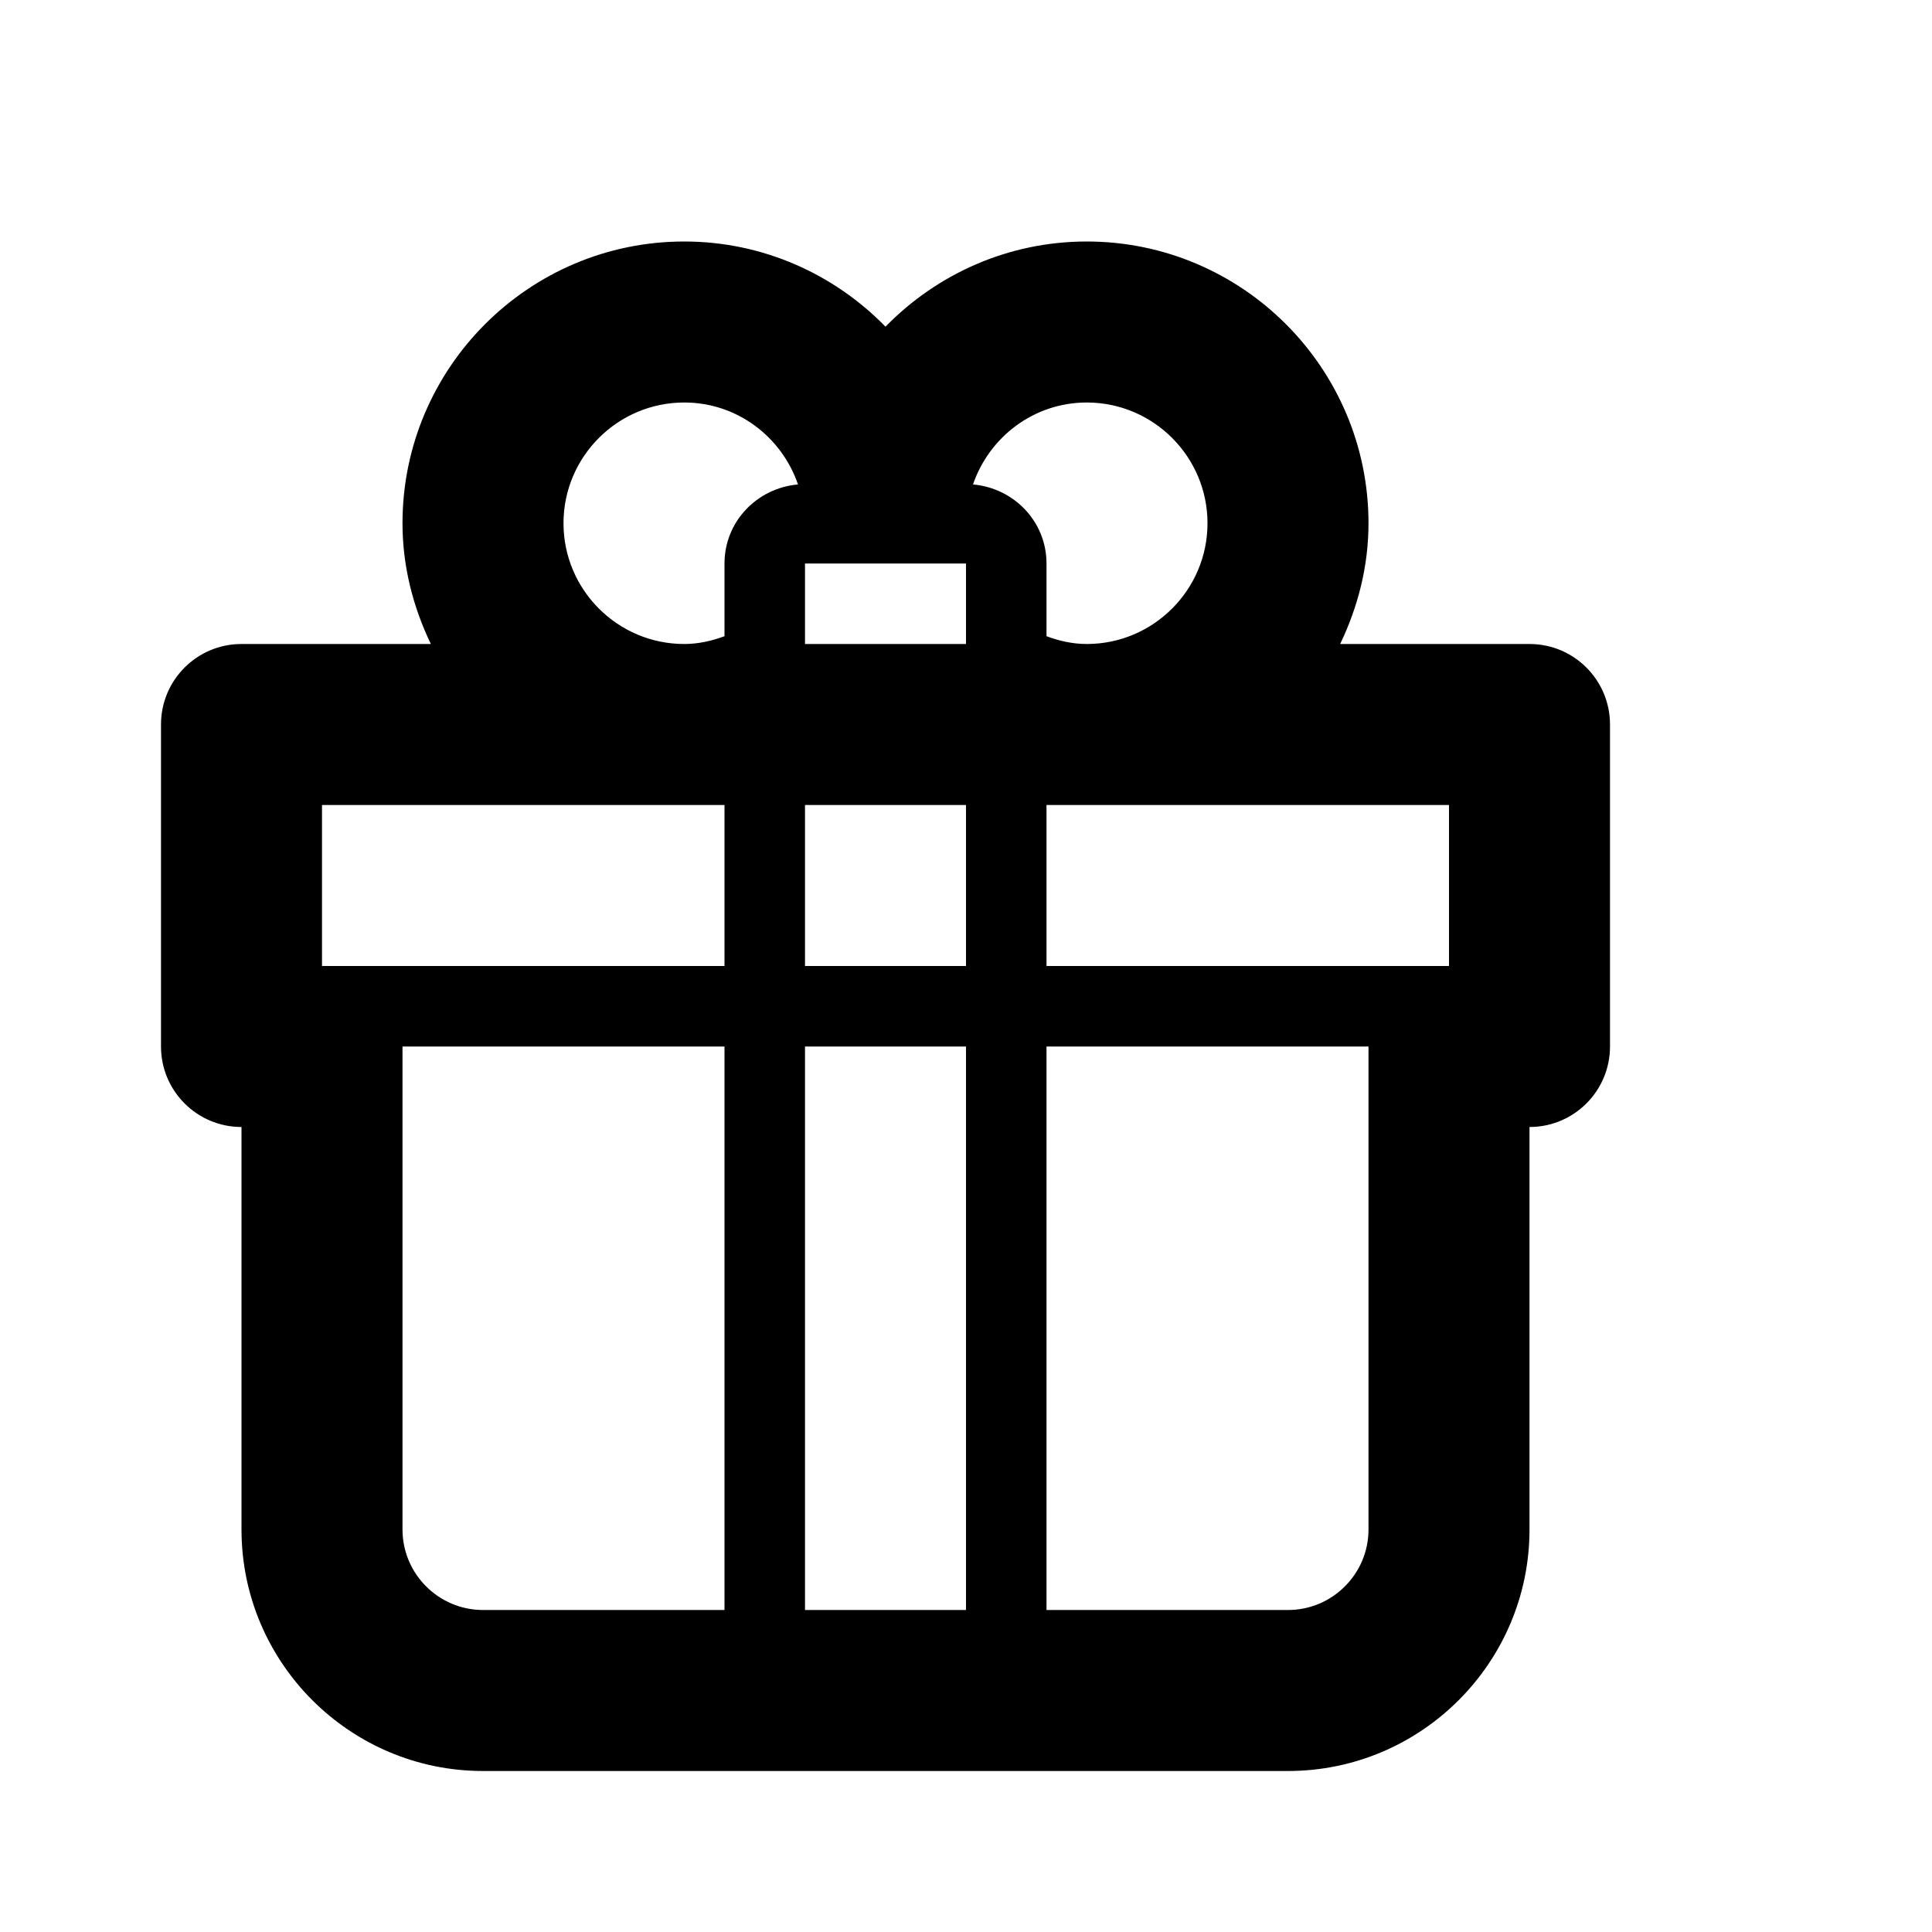
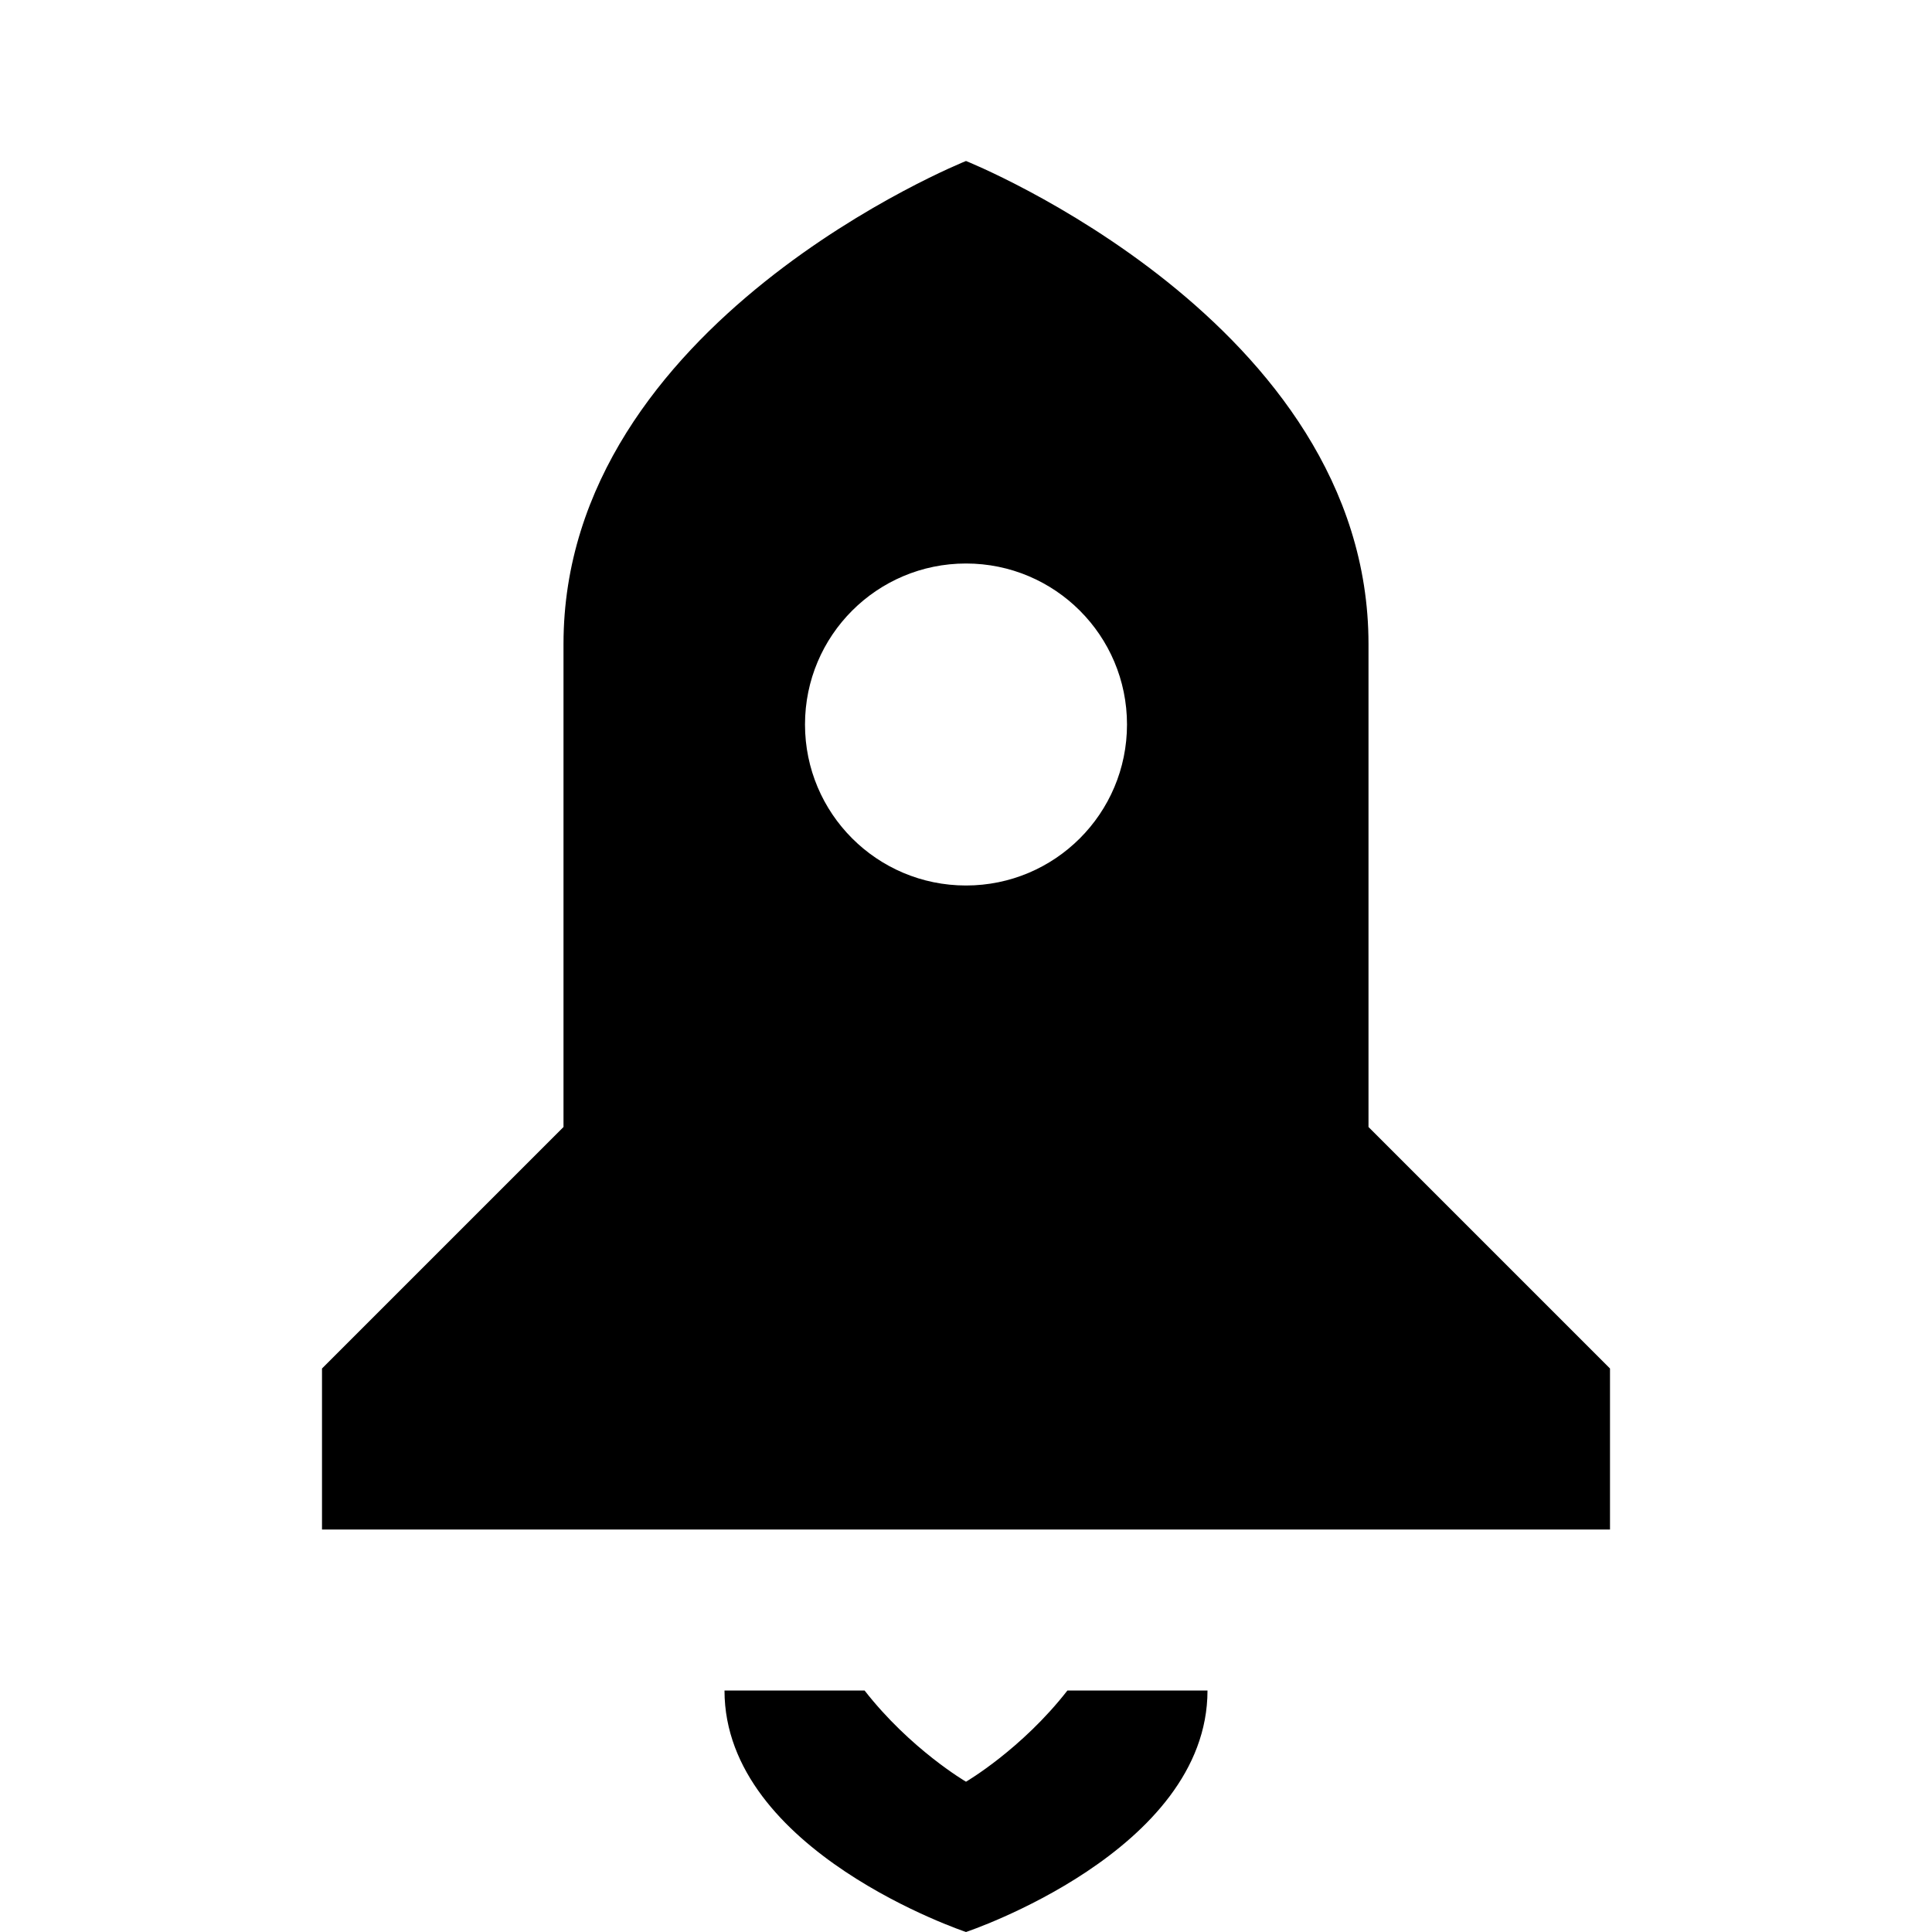
<svg xmlns="http://www.w3.org/2000/svg" version="1.2" baseProfile="tiny" width="32" height="32" viewBox="0 0 24 24">
-   <path d="M19 8h-2.352c.219-.457.352-.961.352-1.5 0-1.93-1.57-3.5-3.5-3.5-.979 0-1.864.407-2.5 1.058-.636-.651-1.521-1.058-2.5-1.058-1.93 0-3.5 1.57-3.5 3.5 0 .539.133 1.043.352 1.5h-2.352c-.553 0-1 .448-1 1v4c0 .552.447 1 1 1v5c0 1.654 1.346 3 3 3h10c1.654 0 3-1.346 3-3v-5c.553 0 1-.448 1-1v-4c0-.552-.447-1-1-1zm-1 4h-5v-2h5v2zm-8-5h2v1h-2v-1zm2 3v2h-2v-2h2zm1.5-5c.827 0 1.5.673 1.5 1.5s-.673 1.5-1.5 1.5c-.177 0-.344-.039-.5-.097v-.903c0-.521-.404-.937-.913-.982.202-.59.756-1.018 1.413-1.018zm-6.5 1.5c0-.827.673-1.5 1.5-1.5.657 0 1.211.428 1.413 1.018-.509.045-.913.461-.913.982v.903c-.156.058-.323.097-.5.097-.827 0-1.5-.673-1.5-1.5zm2 3.5v2h-5v-2h5zm-3 10c-.551 0-1-.449-1-1v-6h4v7h-3zm4 0v-7h2v7h-2zm6 0h-3v-7h4v6c0 .551-.449 1-1 1z" />
+   <path d="M 12 2 C 12 2 7 4 7 8 L 7 14 L 4 17 L 4 19 L 20 19 L 20 17 L 17 14 L 17 8 C 17 4 12 2 12 2 z M 12 7 C 13.105 7 14 7.895 14 9 C 14 10.105 13.105 11 12 11 C 10.895 11 10 10.105 10 9 C 10 7.895 10.895 7 12 7 z M 9 21 C 9 23 12 24 12 24 C 12 24 15 23 15 21 L 13.26 21 C 12.69 21.731 12 22.133 12 22.133 C 12 22.133 11.31 21.731 10.74 21 L 9 21 z" />
</svg>
